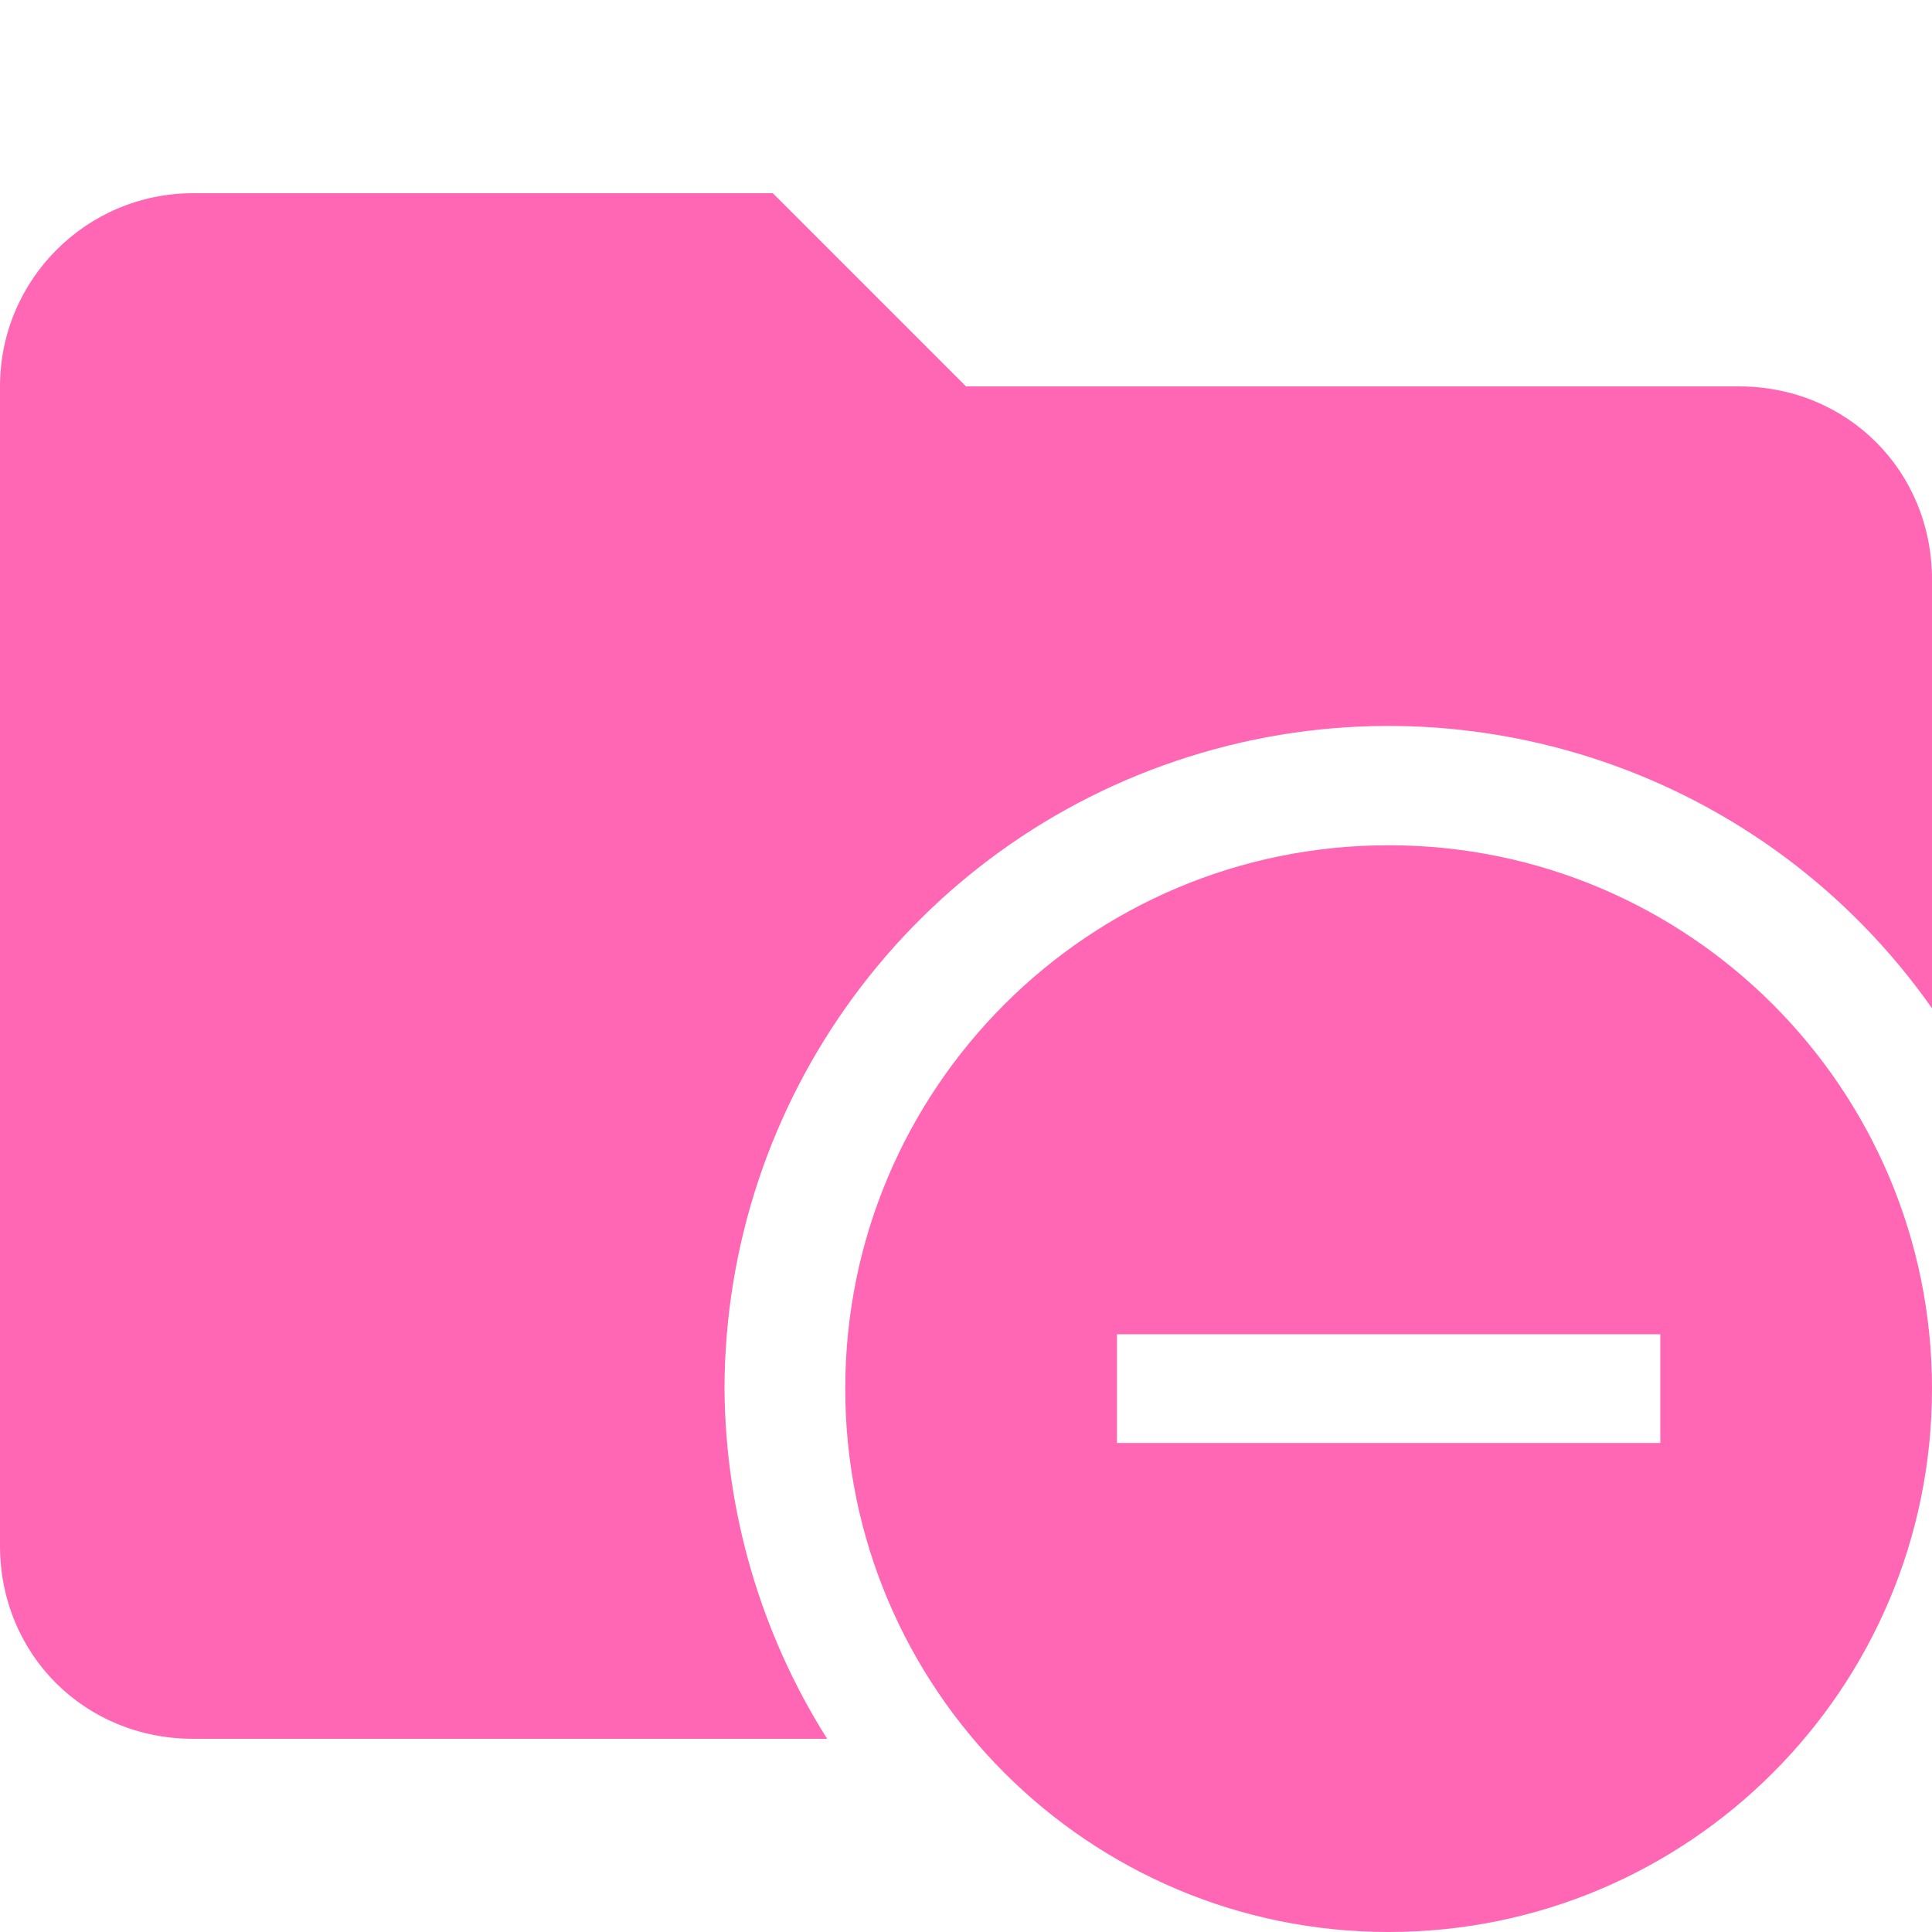
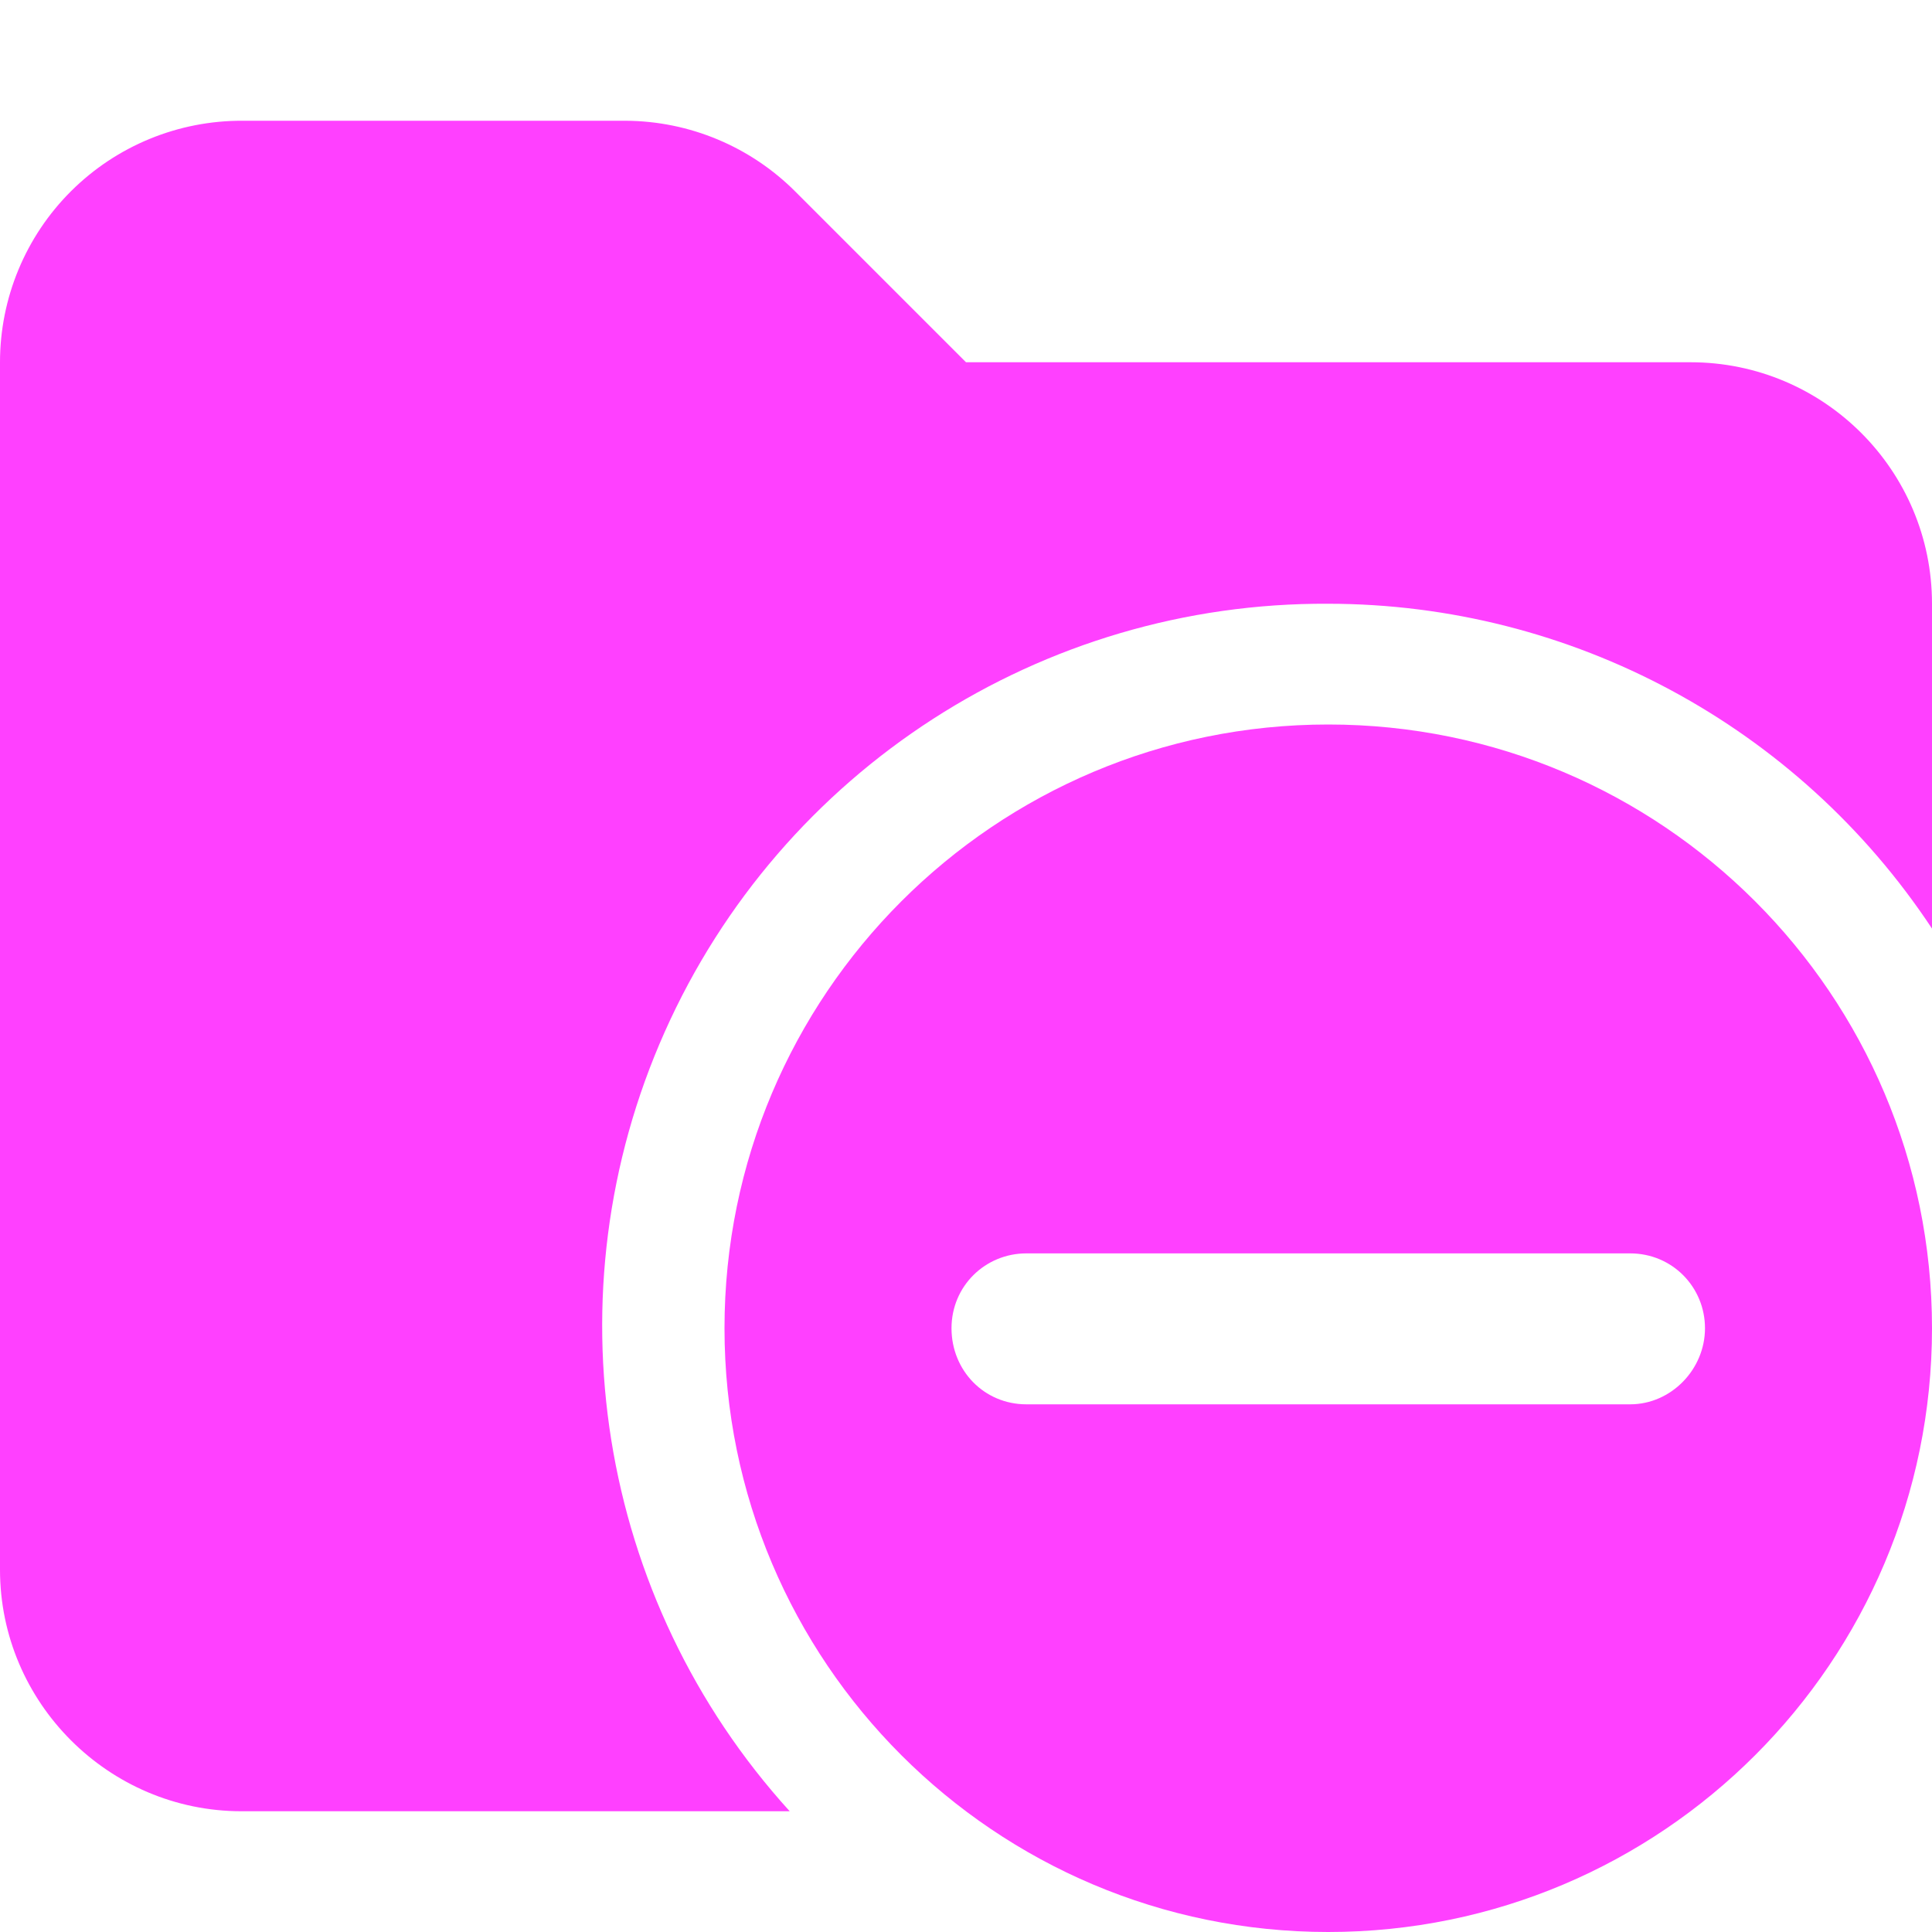
- <svg xmlns="http://www.w3.org/2000/svg" viewBox="0 0 32 32">
-   <path d="M12 23a11 11 0 0 1 20-6.3V9.6c0-1.8-1.4-3.2-3.2-3.2H16l-3.2-3.2H3.2A3.2 3.2 0 0 0 0 6.4v19.2c0 1.8 1.4 3.2 3.2 3.2h10.5A11 11 0 0 1 12 23Z" fill="#ff66b4" />
-   <path d="M23 14a9 9 0 1 0 0 18 9 9 0 0 0 0-18Zm4.5 9.9h-9v-1.8h9v1.8Z" fill="#ff66b4" />
+ <svg xmlns="http://www.w3.org/2000/svg" viewBox="0 0 16 16">
+   <path fill="#ff40ff" d="M14 3H8L6.59 1.59A2 2 0 0 0 5.18 1H2.01A2 2 0 0 0 0 3v10c0 1.1.9 2 2 2h4.54A5.98 5.98 0 0 1 11 5a6 6 0 0 1 5 2.69V5a2 2 0 0 0-2-2" />
+   <path fill="#ff40ff" d="M11 6a5 5 0 1 0 0 10 5 5 0 0 0 0-10m2.5 5.63h-5c-.35 0-.62-.28-.62-.63s.28-.62.62-.62h5c.35 0 .62.28.62.62s-.28.63-.62.63" />
</svg>
